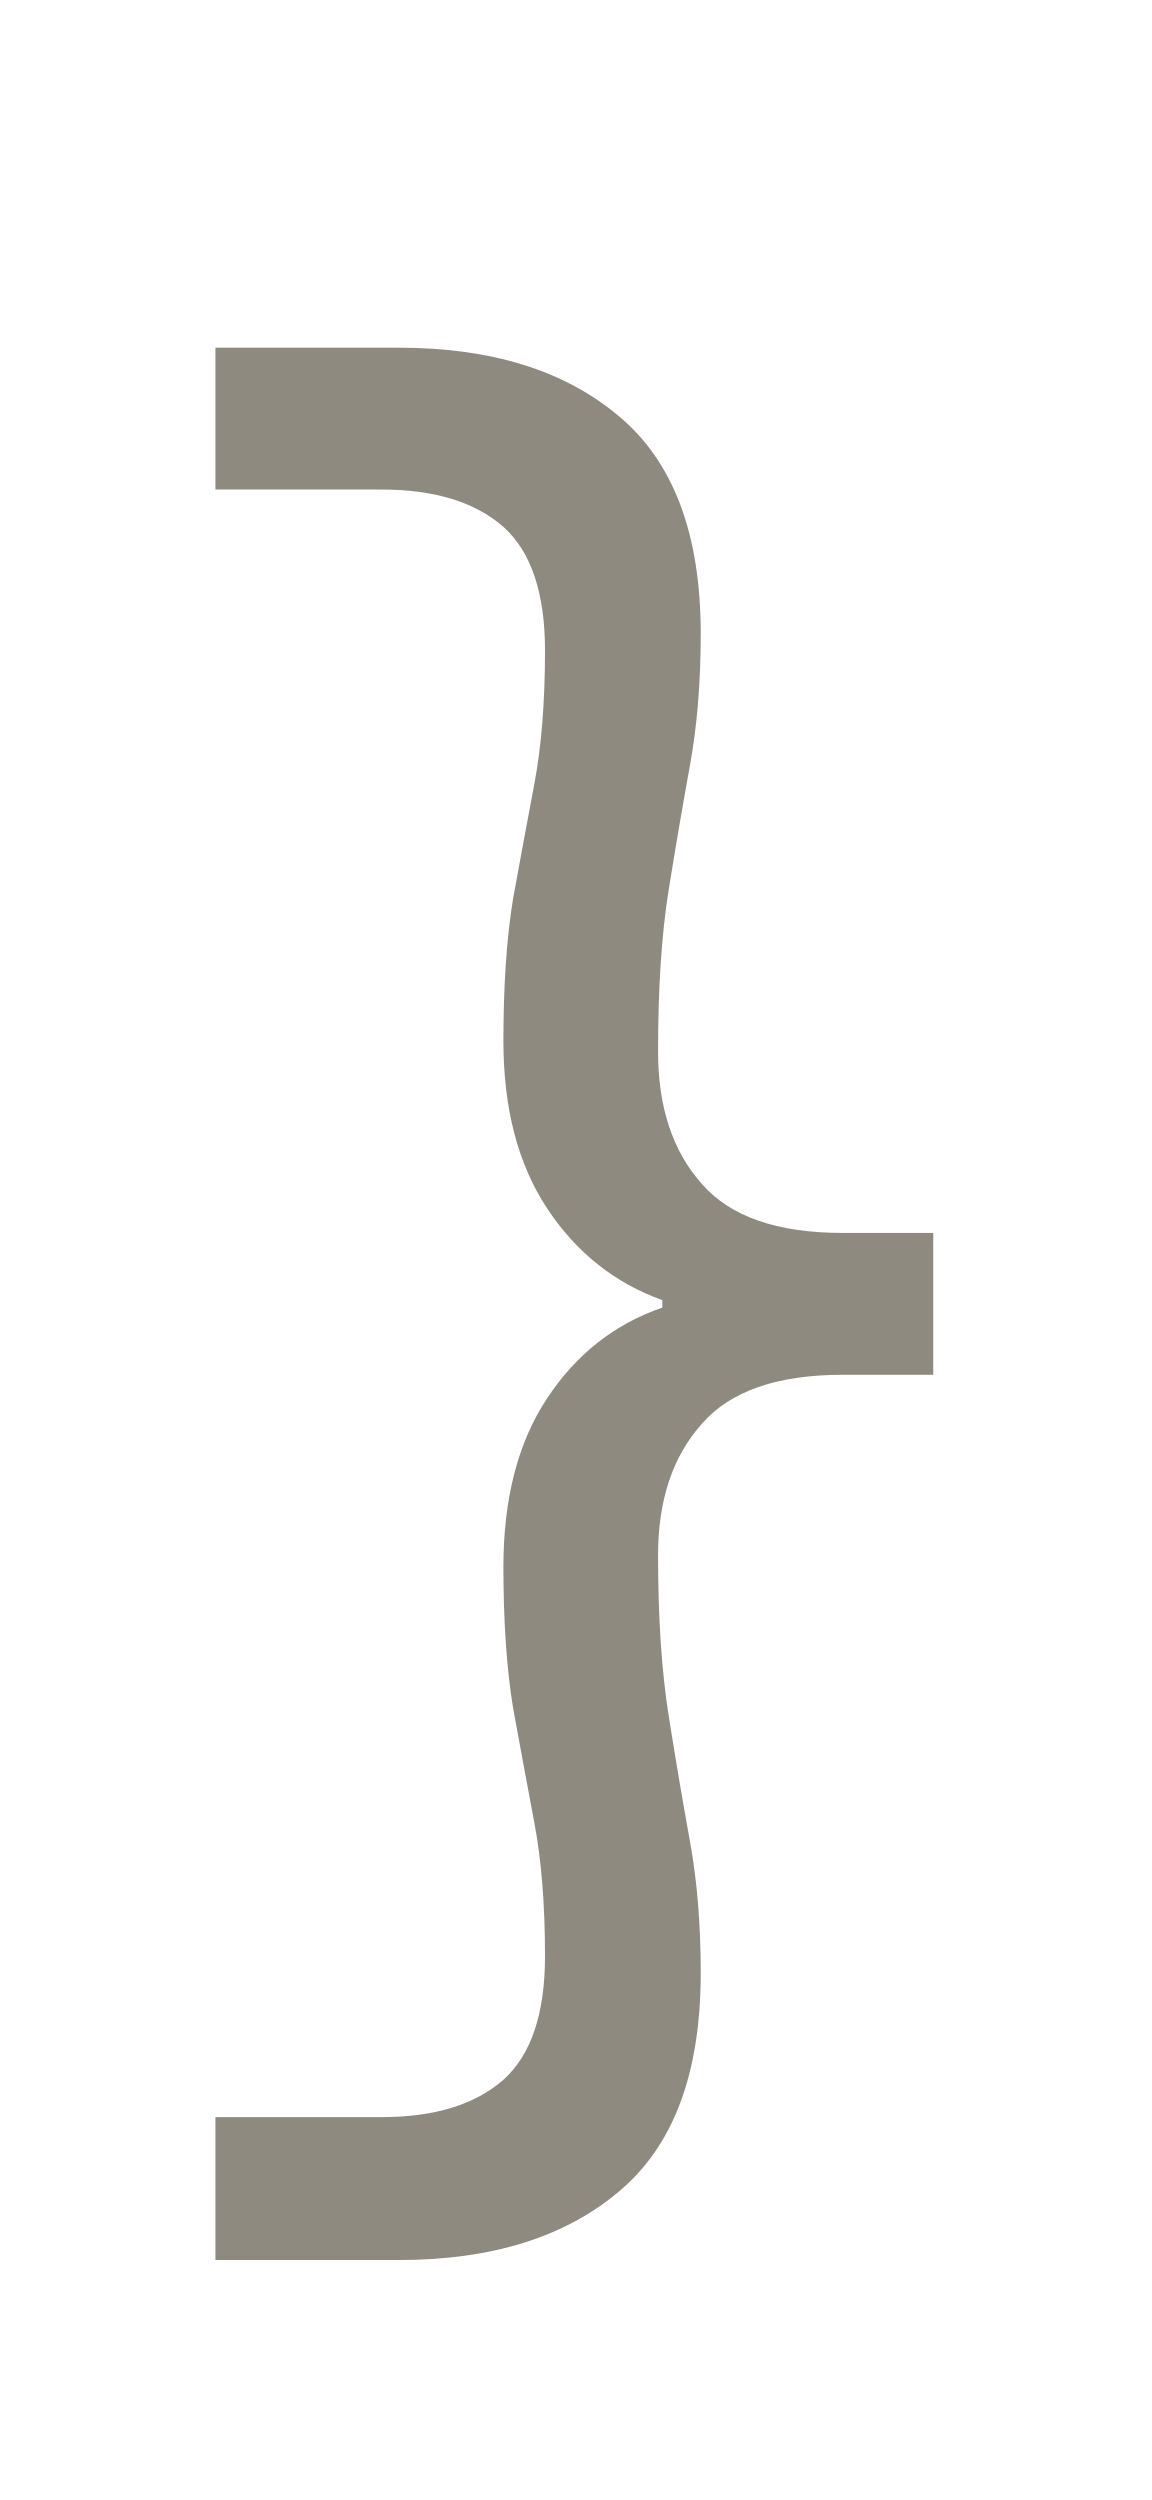
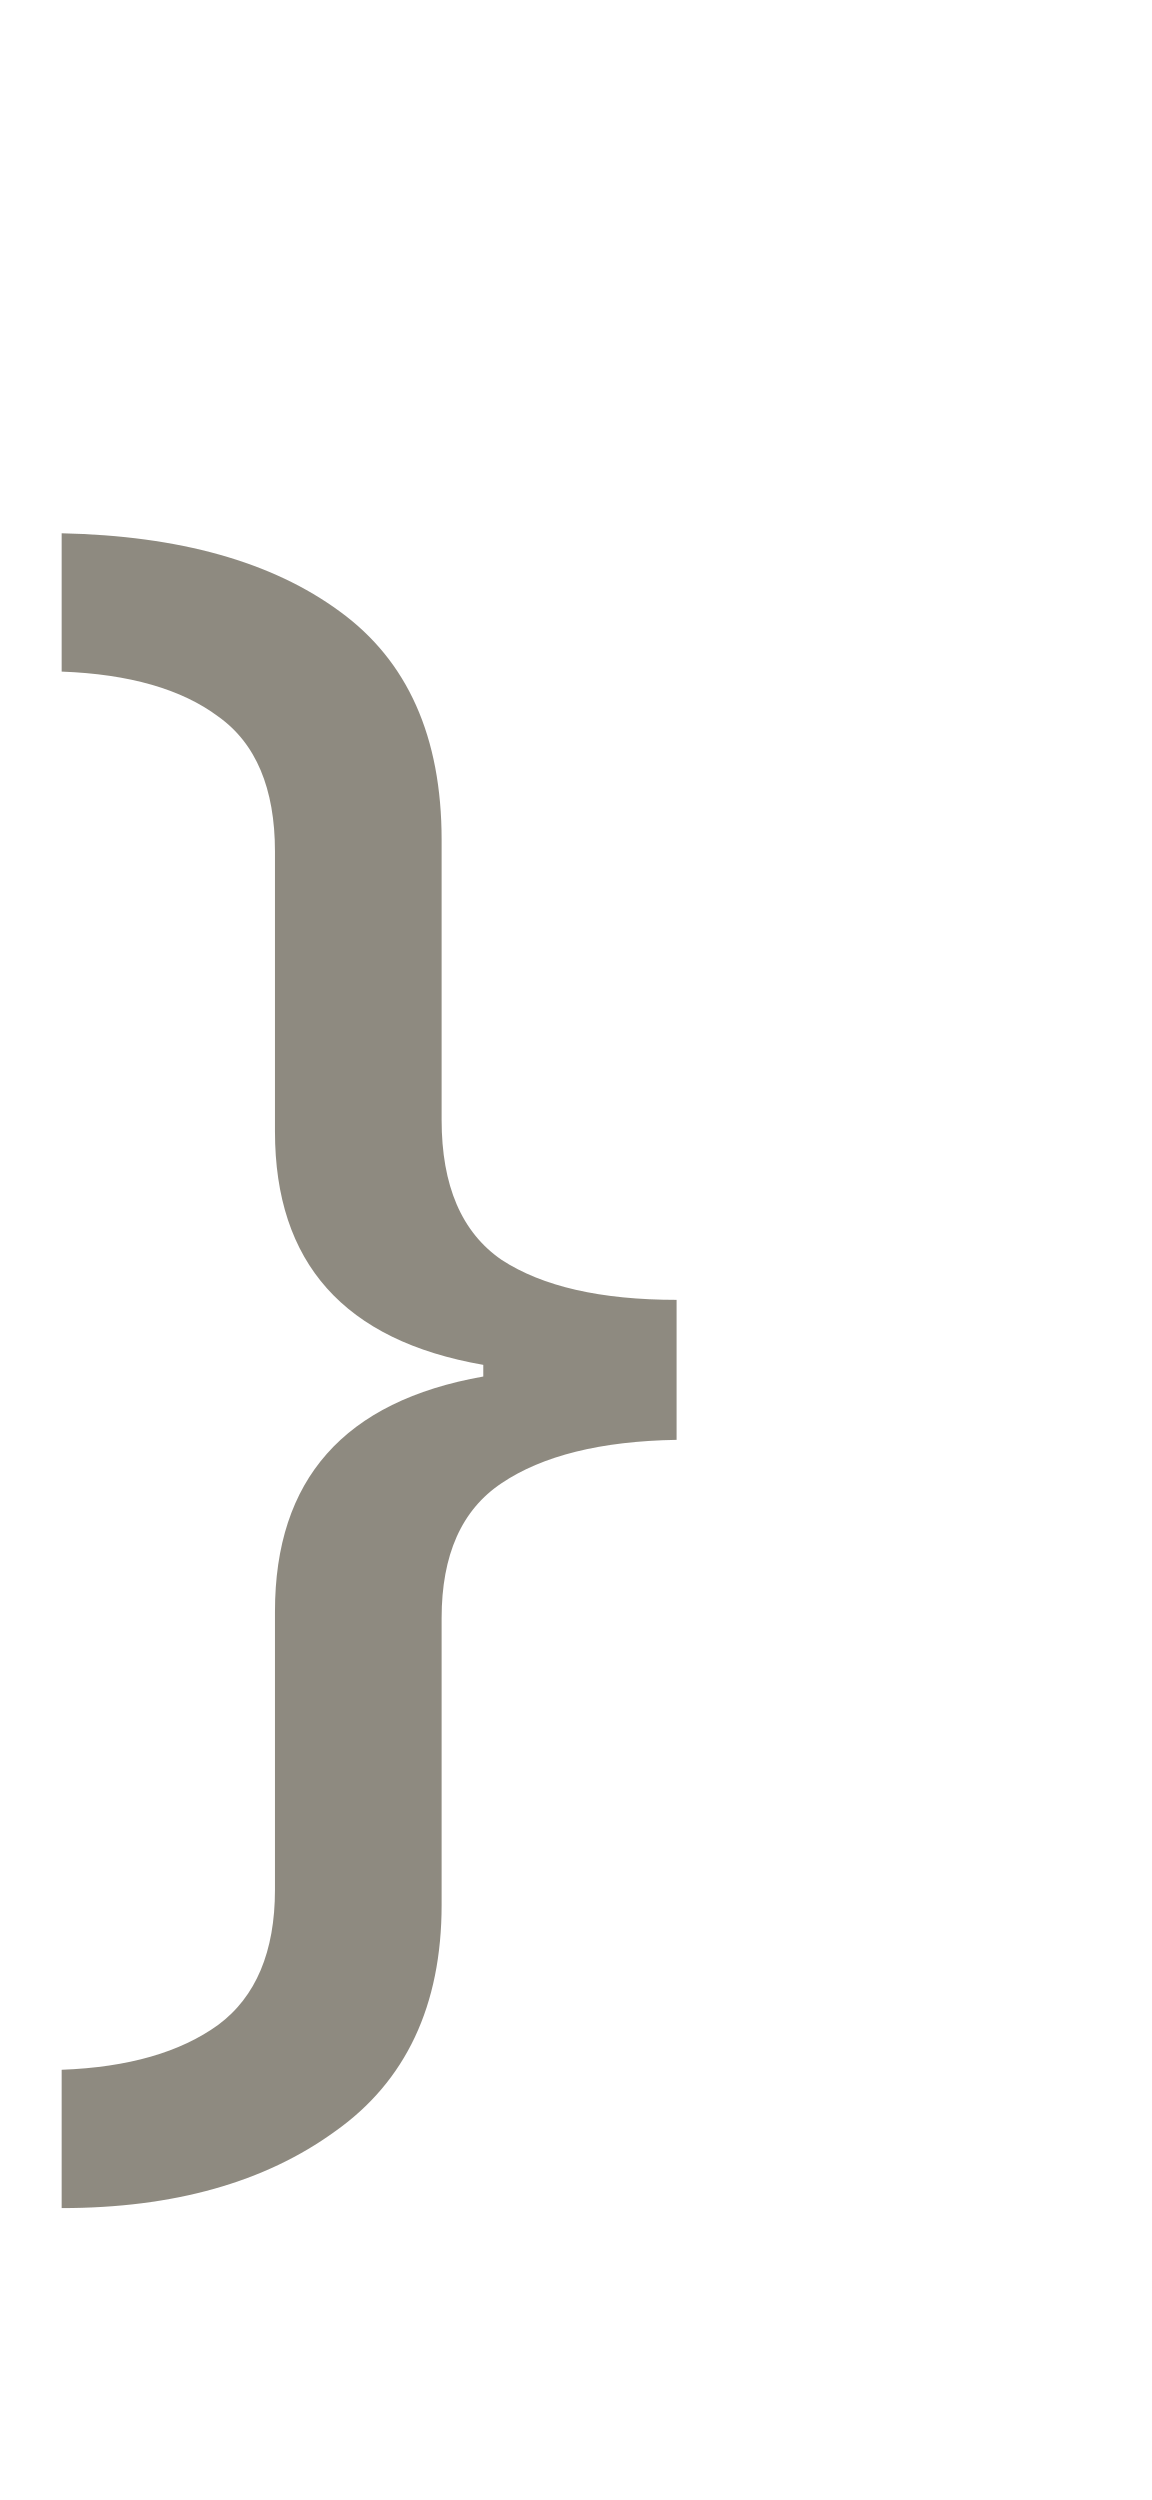
<svg xmlns="http://www.w3.org/2000/svg" width="10.8" height="23.44" viewBox="0 0 10.8 23.44">
-   <path fill="#8E8A80" d="M2.02 21.19V19.85H3.58Q4.32 19.85 4.72 19.5Q5.11 19.15 5.11 18.34Q5.11 17.62 5.01 17.09Q4.91 16.56 4.81 16.01Q4.72 15.46 4.72 14.69Q4.72 13.73 5.13 13.11Q5.54 12.49 6.21 12.26V12.19Q5.54 11.95 5.13 11.33Q4.72 10.71 4.72 9.76Q4.72 8.98 4.81 8.43Q4.91 7.88 5.01 7.35Q5.11 6.82 5.11 6.1Q5.11 5.29 4.72 4.94Q4.32 4.59 3.58 4.59H2.02V3.26H3.74Q5.04 3.26 5.8 3.9Q6.57 4.54 6.57 5.94Q6.57 6.62 6.47 7.17Q6.37 7.72 6.27 8.34Q6.17 8.96 6.17 9.86Q6.17 10.64 6.58 11.1Q6.98 11.56 7.9 11.56H8.75V12.89H7.9Q6.98 12.89 6.58 13.35Q6.17 13.81 6.17 14.58Q6.17 15.46 6.27 16.09Q6.37 16.72 6.47 17.27Q6.57 17.82 6.57 18.5Q6.57 19.91 5.8 20.55Q5.04 21.19 3.74 21.19Z" />
+   <text xml:space="preserve" font-family="DM Mono" font-size="18" y="17.86">
+     <tspan x="0" fill="#8E8A80">}</tspan>
+   </text>
</svg>
